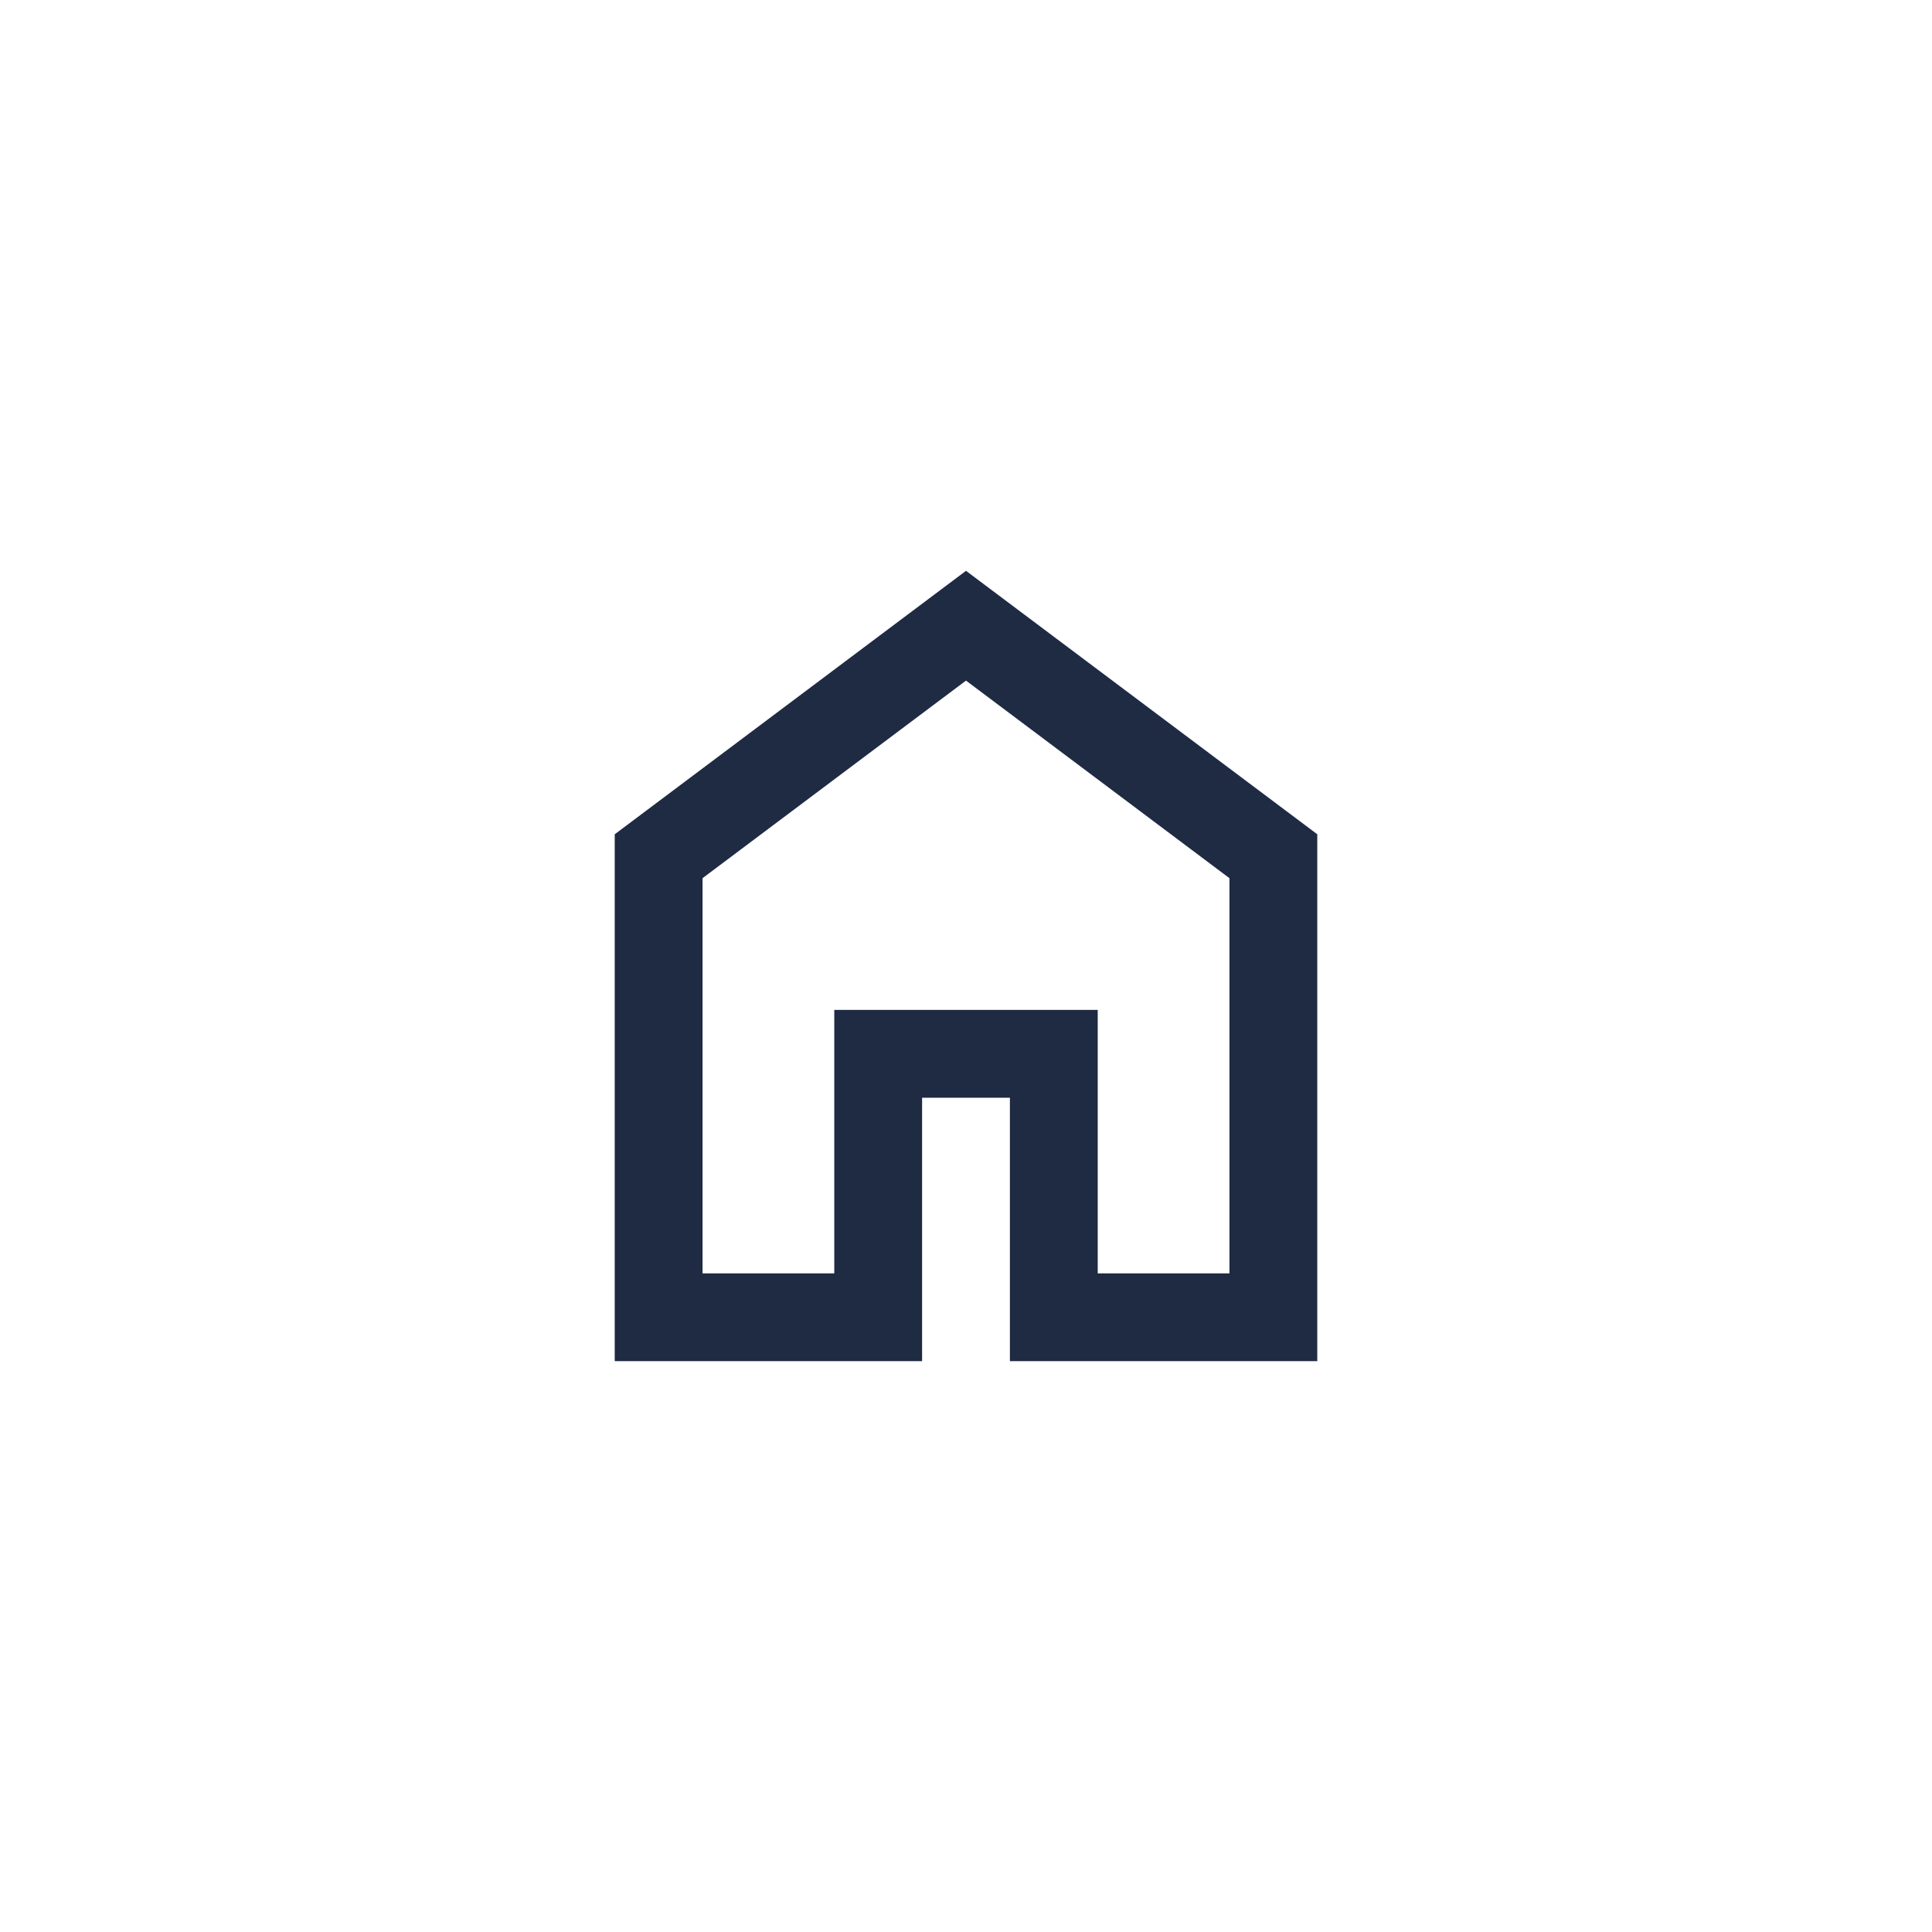
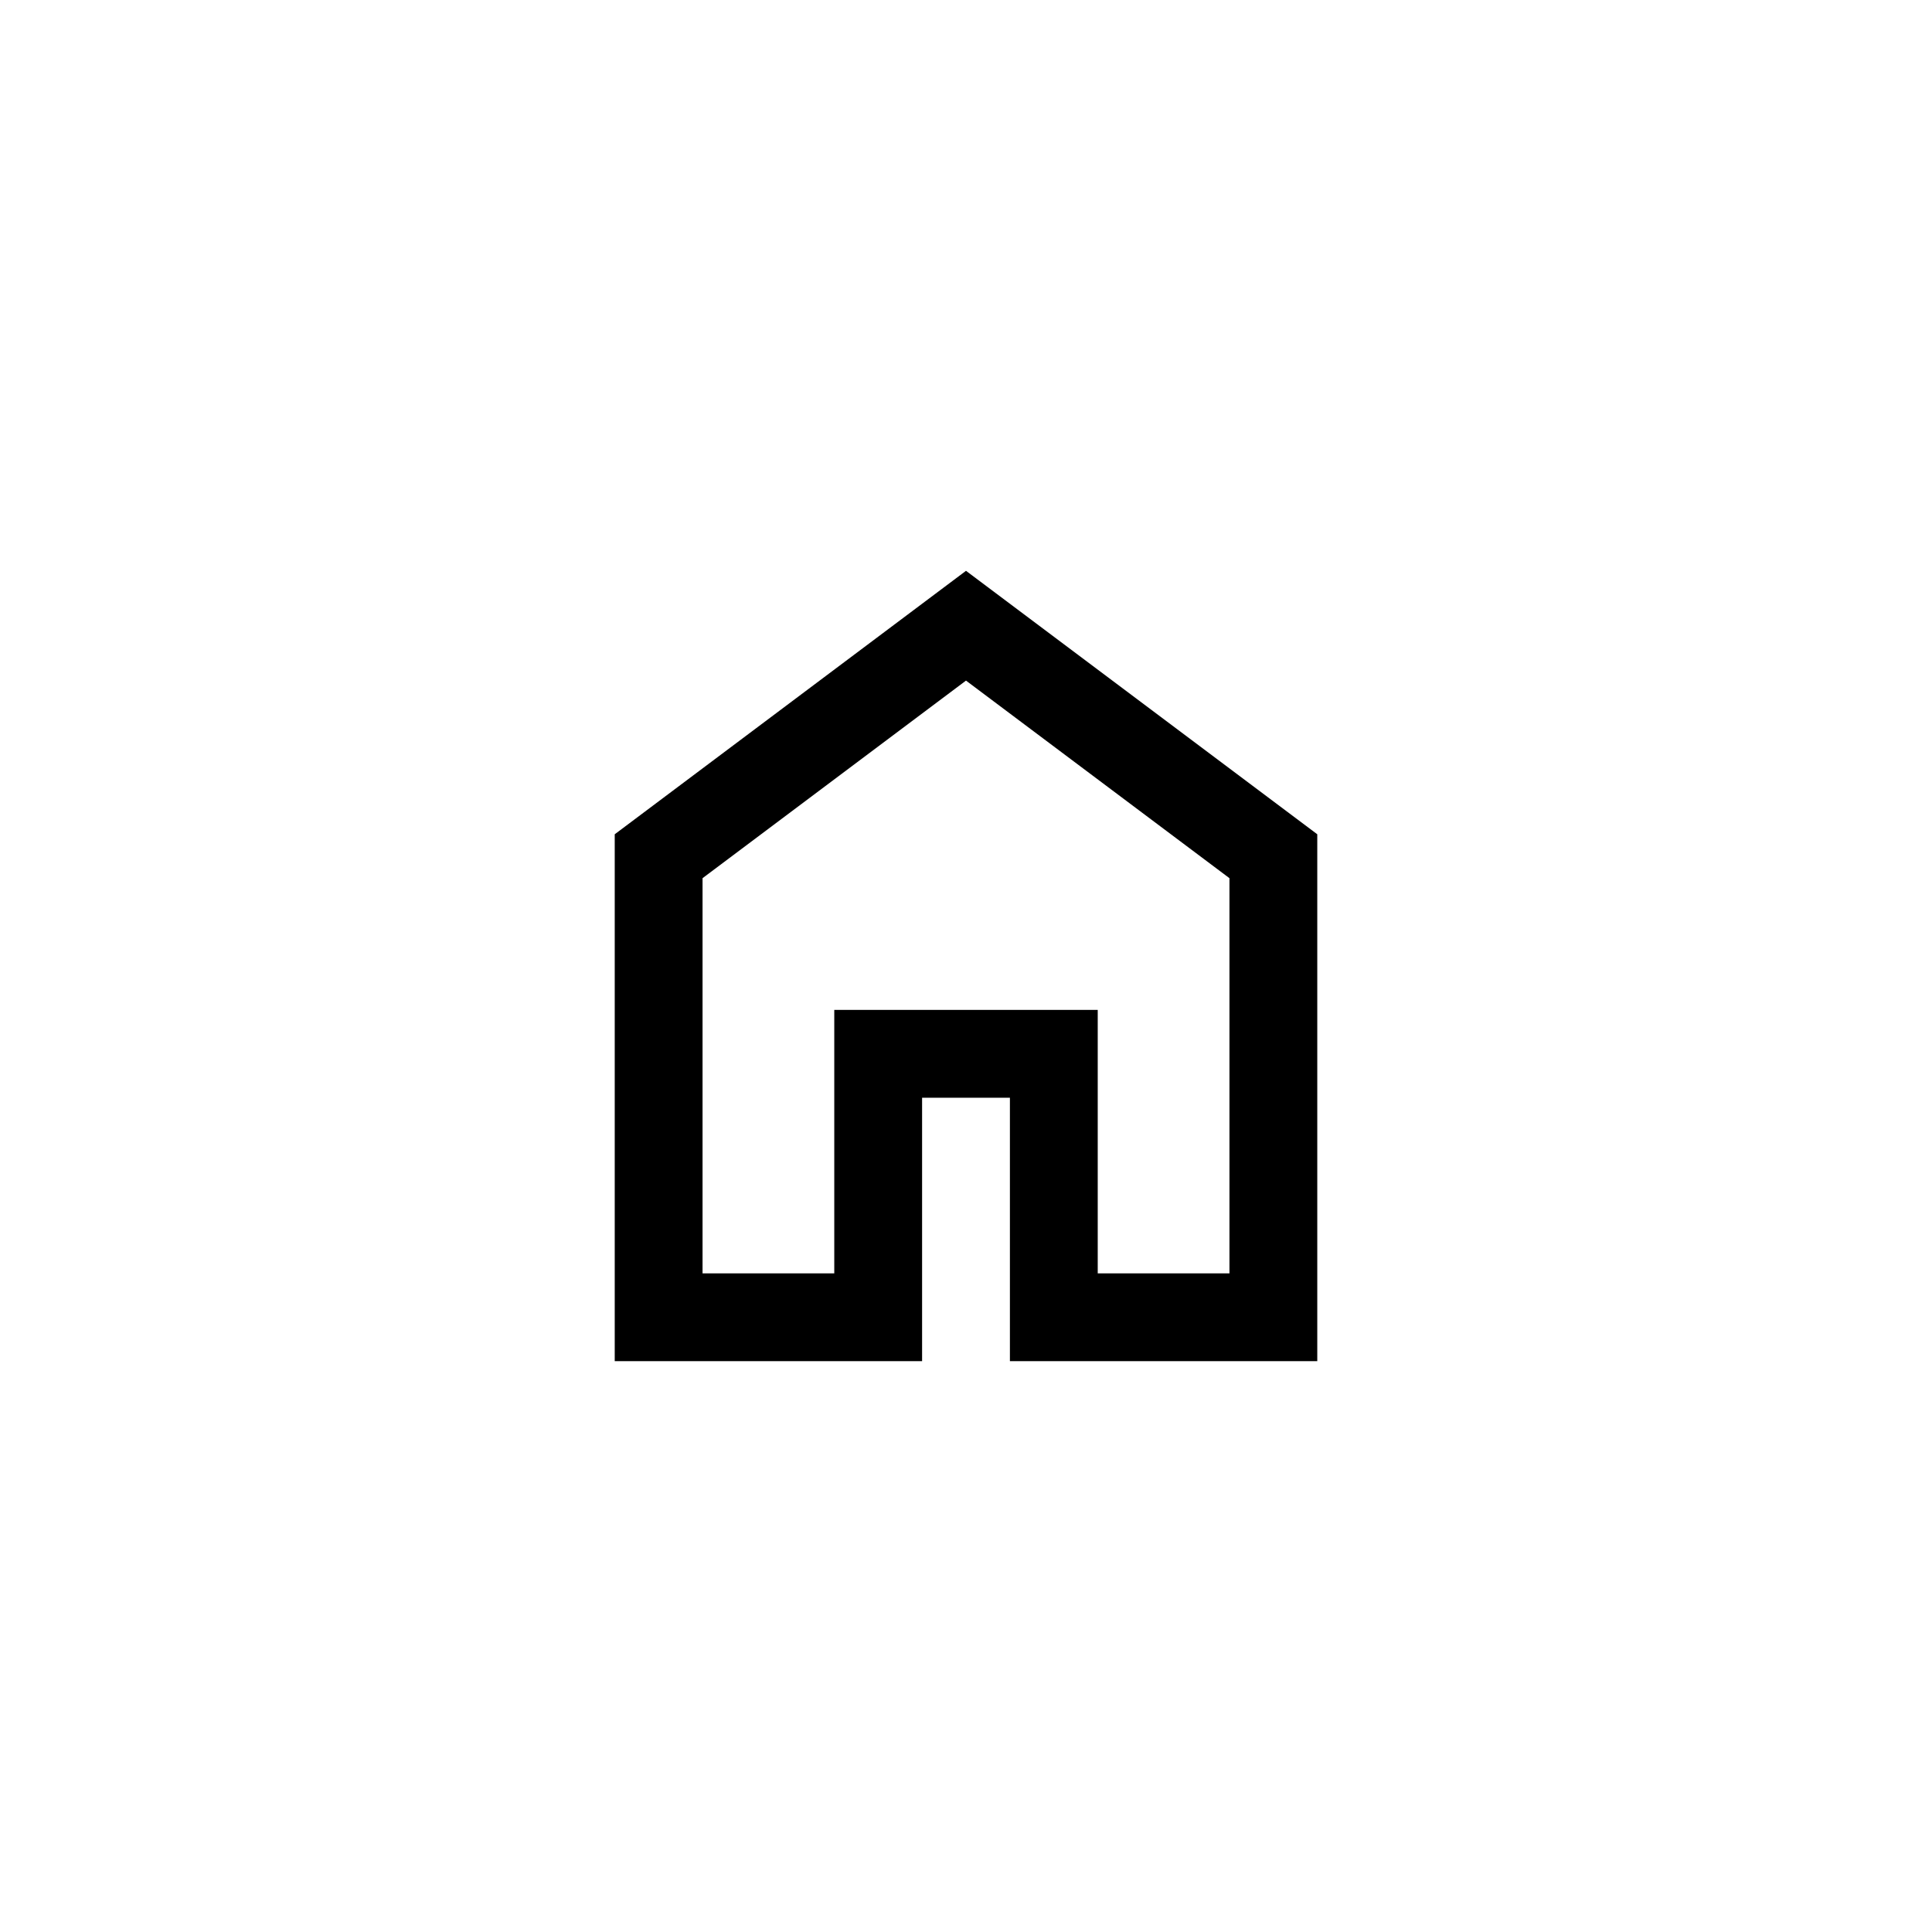
<svg xmlns="http://www.w3.org/2000/svg" width="44" height="44" viewBox="0 0 44 44" fill="none">
  <mask id="mask0_963_4086" style="mask-type:alpha" maskUnits="userSpaceOnUse" x="10" y="10" width="24" height="24">
    <rect x="10" y="10" width="24" height="24" fill="#D9D9D9" />
  </mask>
  <g mask="url(#mask0_963_4086)">
-     <path d="M16 29H19V23H25V29H28V20L22 15.5L16 20V29ZM14 31V19L22 13L30 19V31H23V25H21V31H14Z" fill="#1F2A43" />
+     <path d="M16 29H19V23H25V29H28V20L22 15.5L16 20V29ZM14 31V19L22 13L30 19V31H23V25H21V31H14Z" fill="currentColor" />
  </g>
</svg>
